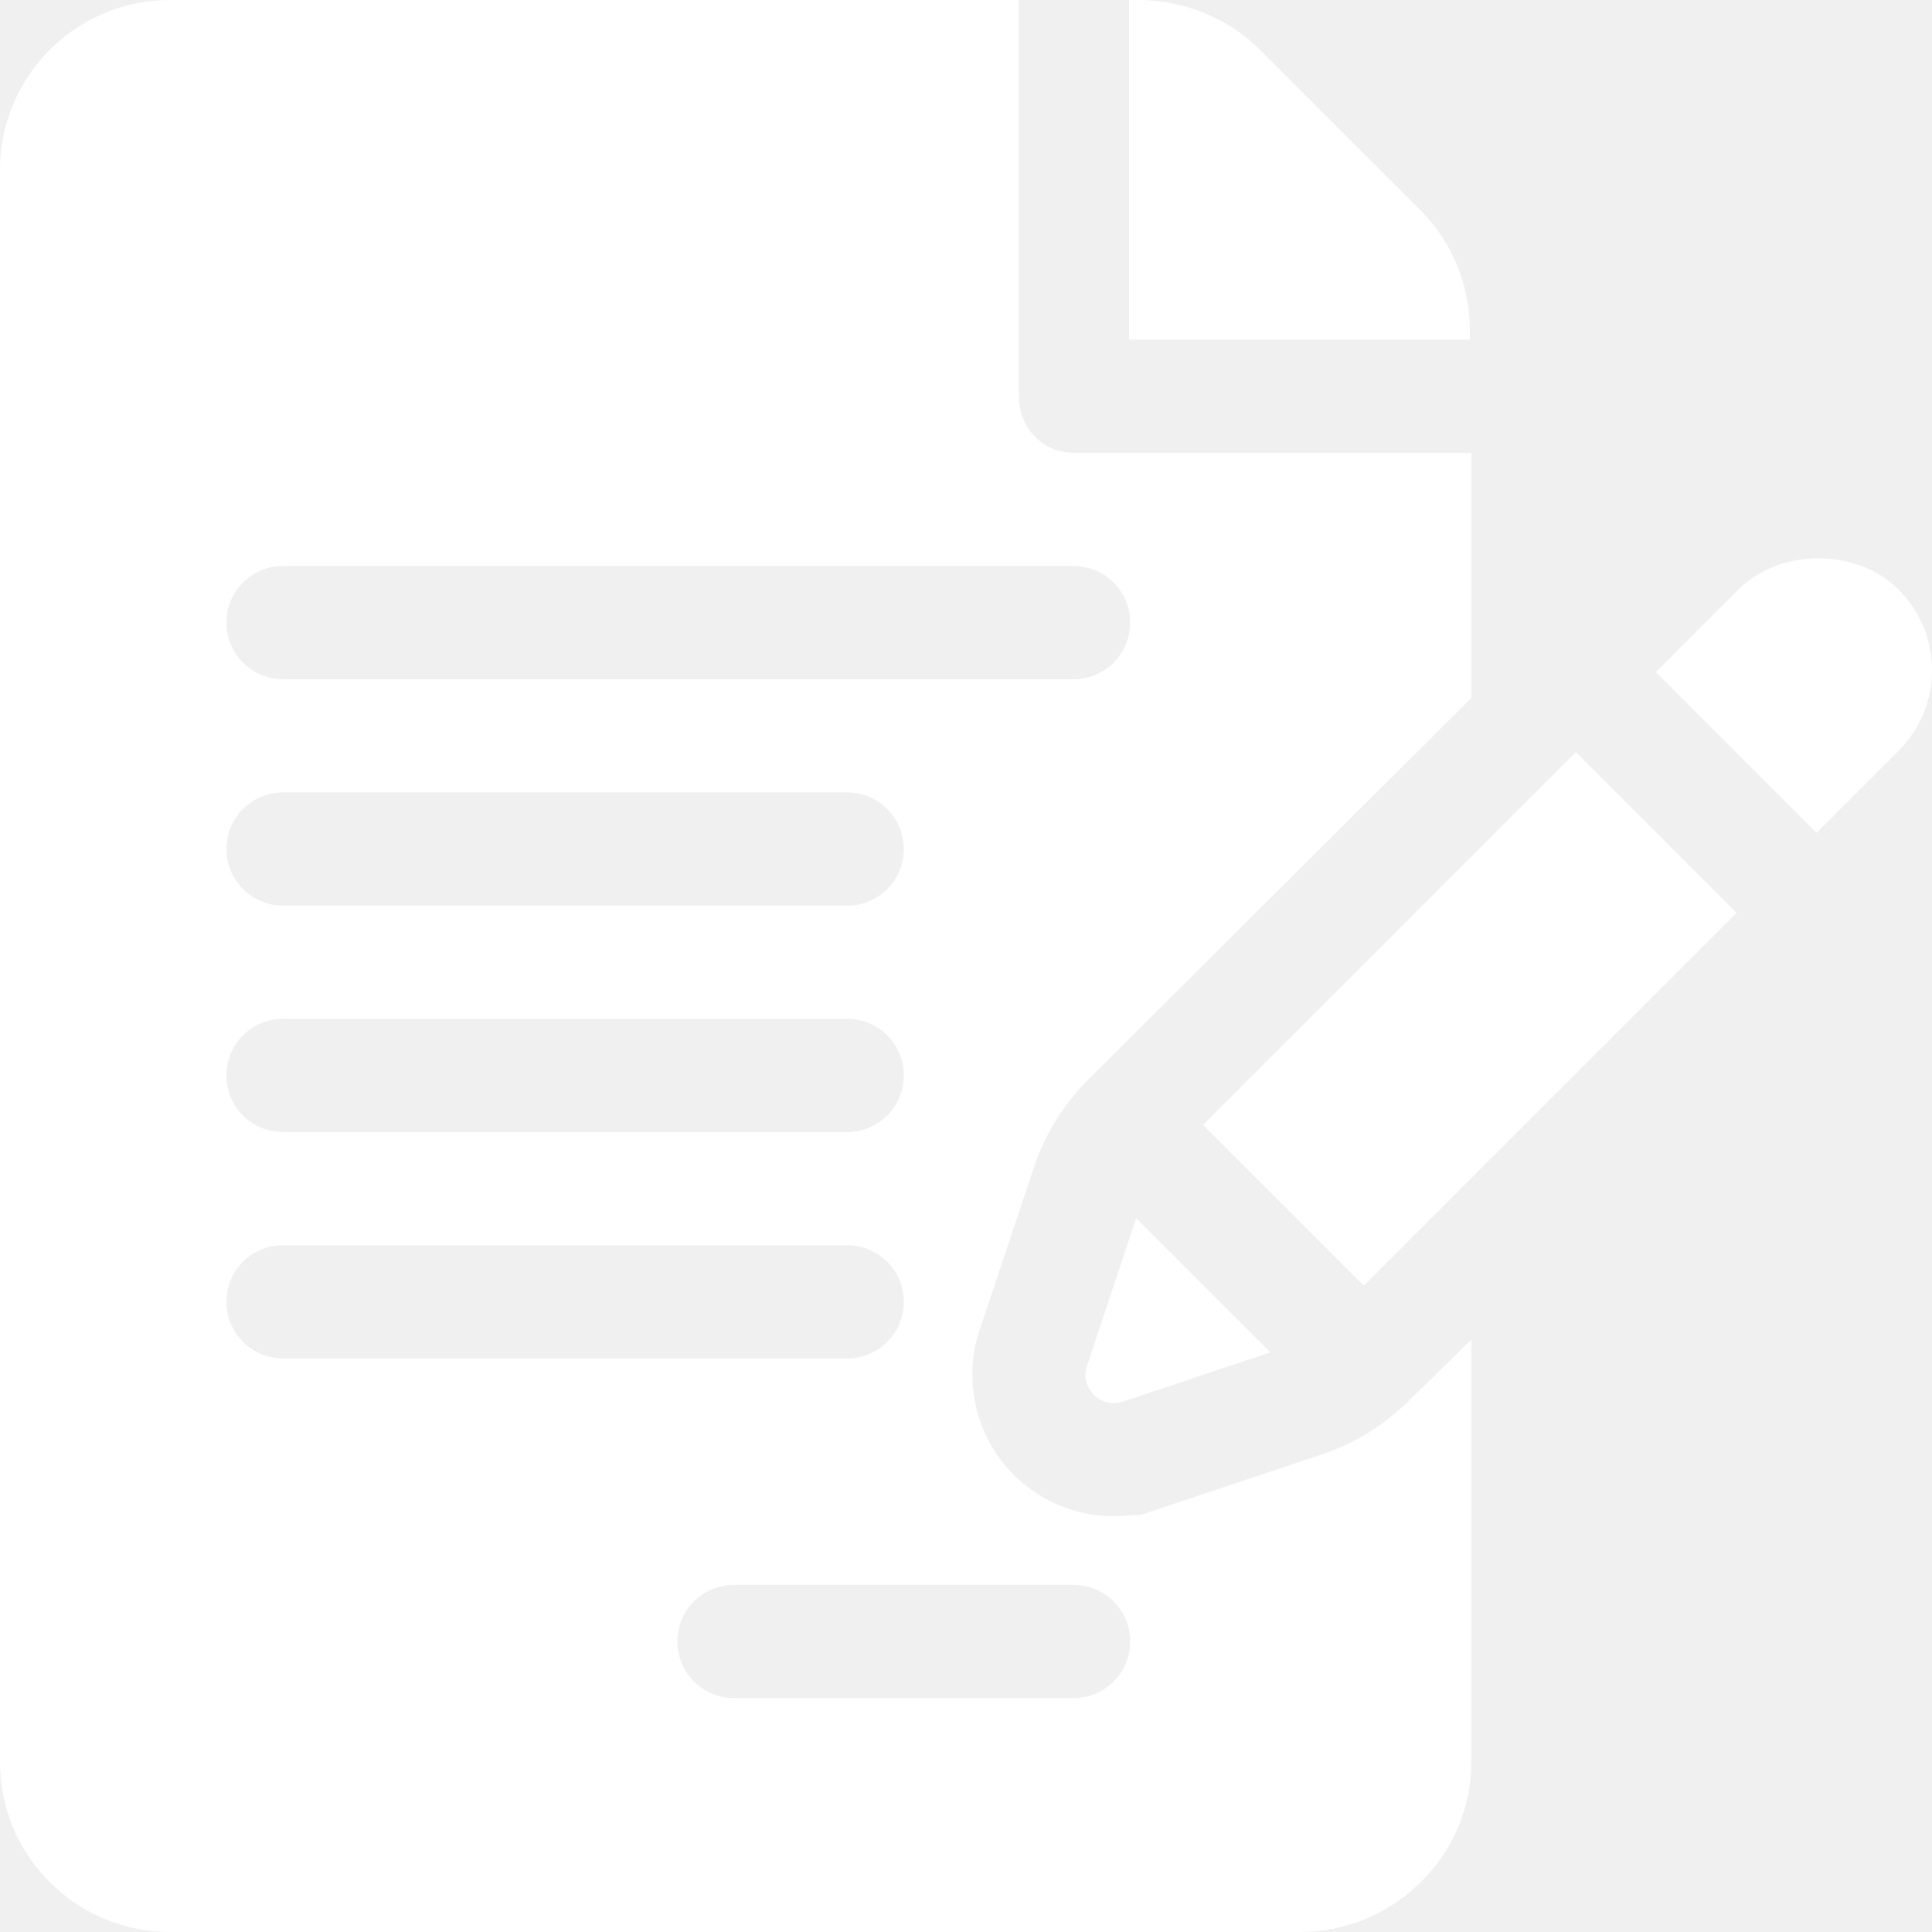
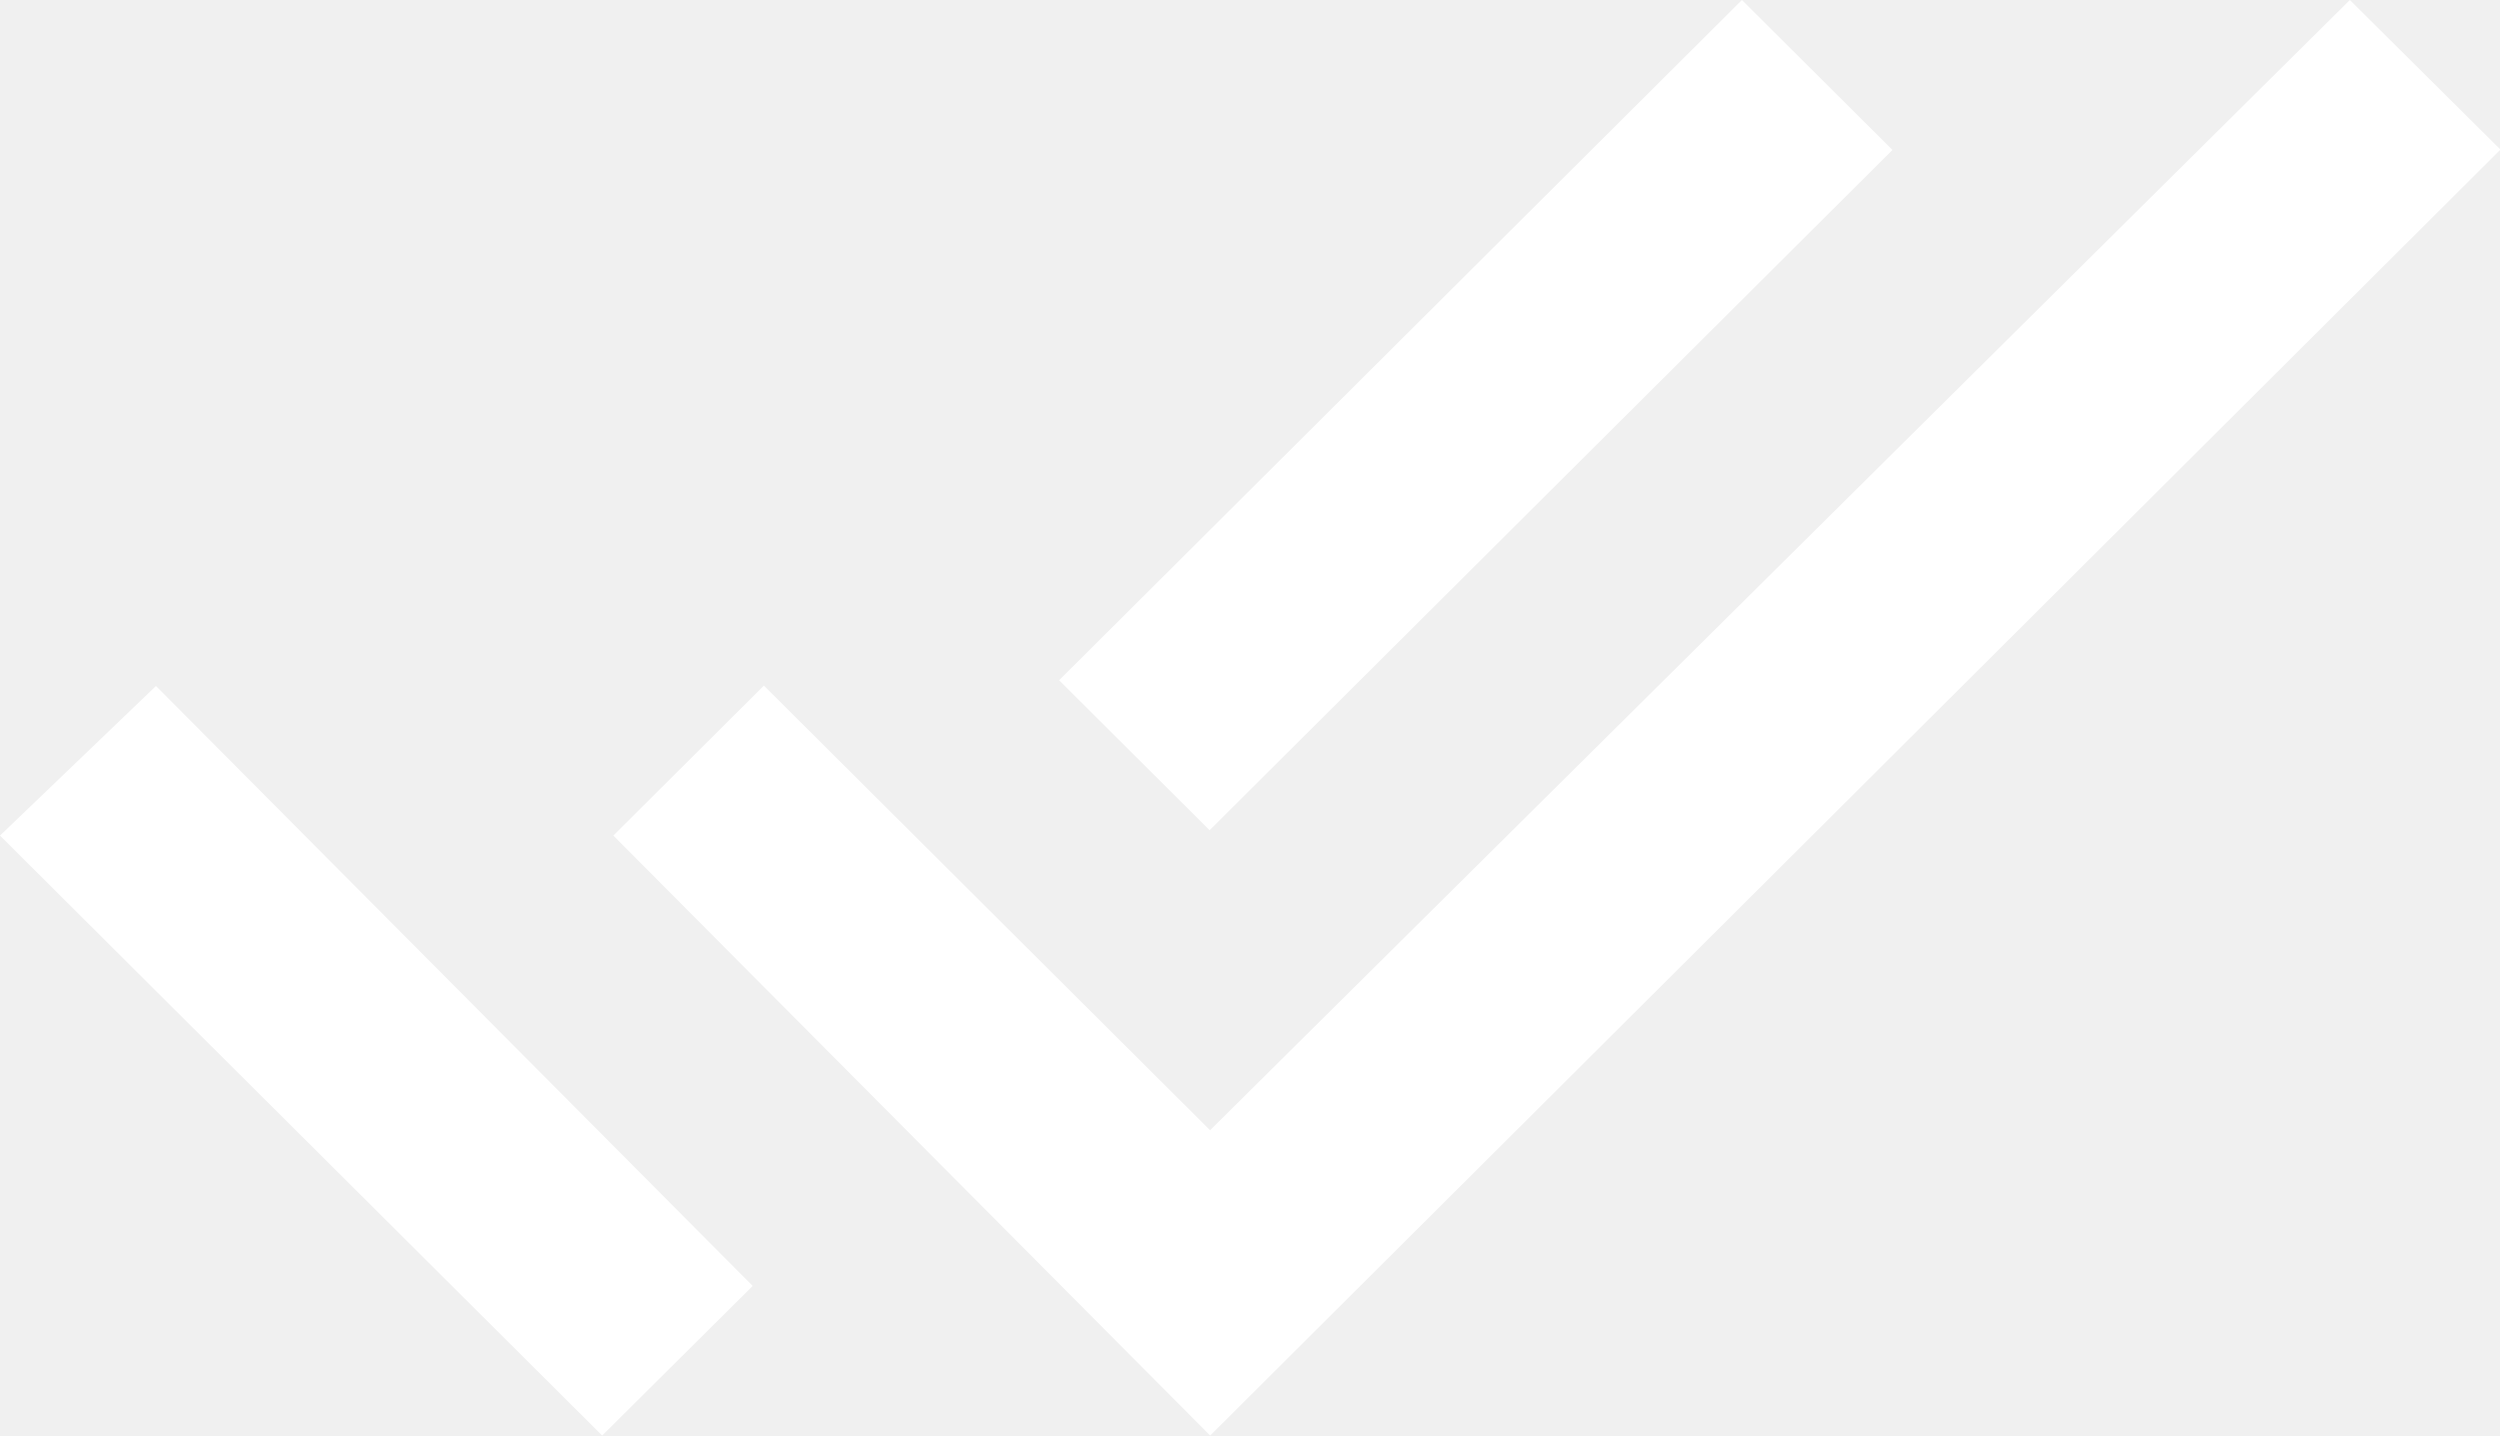
- <svg xmlns="http://www.w3.org/2000/svg" version="1.1" id="Capa_1" x="0px" y="0px" viewBox="0 0 512 512" style="enable-background:new 0 0 512 512;" xml:space="preserve" width="512px" height="512px">
-   <g>
-     <g>
-       <path d="M389.513,87.422c0-12.012-4.688-23.32-13.184-31.816l-42.422-42.422C325.529,4.805,313.636,0,301.8,0h-2.578v90h90.292    L389.513,87.422L389.513,87.422z" fill="#FFFFFF" />
-     </g>
-   </g>
-   <g>
-     <g>
-       <path d="M273.937,309.537c2.871-8.716,7.881-16.831,14.414-23.408l101.562-101.153V120h-105.4c-8.291,0-14.513-6.709-14.513-15V0    H45C20.186,0,0,20.186,0,45v422c0,24.814,20.186,45,45,45h299.513c24.814,0,45.4-20.186,45.4-45V355.049l-16.484,16.084    c-6.679,6.621-14.501,11.44-23.32,14.385l-47.695,15.923l-7.266,0.396c-12.012,0-23.379-5.845-30.439-15.63    c-7.002-9.741-8.906-22.368-5.098-33.779L273.937,309.537z M75,270h149.513c8.291,0,15,6.709,15,15c0,8.291-6.709,15-15,15H75    c-8.291,0-15-6.709-15-15C60,276.709,66.709,270,75,270z M60,225c0-8.291,6.709-15,15-15h149.513c8.291,0,15,6.709,15,15    s-6.709,15-15,15H75C66.709,240,60,233.291,60,225z M60,345c0-8.291,6.709-15,15-15h149.513c8.291,0,15,6.709,15,15    c0,8.291-6.709,15-15,15H75C66.709,360,60,353.291,60,345z M284.513,420c8.291,0,15,6.709,15,15c0,8.291-6.708,15-15,15h-90    c-8.291,0-15-6.709-15-15c0-8.291,6.709-15,15-15H284.513z M75,180c-8.291,0-15-6.709-15-15s6.709-15,15-15h209.513    c8.291,0,15,6.709,15,15s-6.709,15-15,15H75z" fill="#FFFFFF" />
-     </g>
-   </g>
-   <g>
-     <g>
-       <path d="M301.111,322.808l-13.05,39.151c-1.956,5.865,3.625,11.444,9.49,9.485l39.128-13.068L301.111,322.808z" fill="#FFFFFF" />
-     </g>
-   </g>
-   <g>
-     <g>
-       <path d="M417.609,199.307l-98.789,98.789l42.605,42.605c22.328-22.332,65.773-65.783,98.784-98.794L417.609,199.307z" fill="#FFFFFF" />
-     </g>
-   </g>
-   <g>
-     <g>
-       <path d="M503.185,156.284c-5.273-5.303-13.037-8.335-21.27-8.335c-8.233,0-15.996,3.032-21.299,8.35l-21.797,21.797l42.598,42.598    c11.933-11.934,20.181-20.182,21.799-21.799C514.933,187.16,514.932,168.046,503.185,156.284z" fill="#FFFFFF" />
-     </g>
-   </g>
-   <g>
-     <g>
-       <g>
-         <path d="M503.215,198.896c0.001,0,0.001-0.001,0.002-0.002c0.038-0.038,0.055-0.055,0.086-0.086     C503.272,198.84,503.255,198.857,503.215,198.896z" fill="#FFFFFF" />
-         <path d="M503.303,198.808c0.048-0.048,0.104-0.104,0.133-0.133C503.406,198.705,503.351,198.76,503.303,198.808z" fill="#FFFFFF" />
-         <path d="M503.436,198.675C503.533,198.578,503.535,198.576,503.436,198.675L503.436,198.675z" fill="#FFFFFF" />
-       </g>
-     </g>
-   </g>
-   <g>
- </g>
-   <g>
- </g>
-   <g>
- </g>
-   <g>
- </g>
-   <g>
- </g>
-   <g>
- </g>
-   <g>
- </g>
-   <g>
- </g>
-   <g>
- </g>
-   <g>
- </g>
-   <g>
- </g>
-   <g>
- </g>
-   <g>
- </g>
-   <g>
- </g>
-   <g>
- </g>
+ <svg xmlns="http://www.w3.org/2000/svg" width="27.023" height="15.517" viewBox="0 0 27.023 15.517">
+   <path id="icono_reviews" d="M20.456,110.621,18.829,109l-7.381,7.353,1.627,1.621ZM25.4,109l-12.32,12.217-4.823-4.806-1.627,1.621,6.451,6.485,13.947-13.9ZM0,118.032l6.509,6.485L8.136,122.9l-6.45-6.485Z" transform="translate(0 -109)" fill="#fff" />
</svg>
